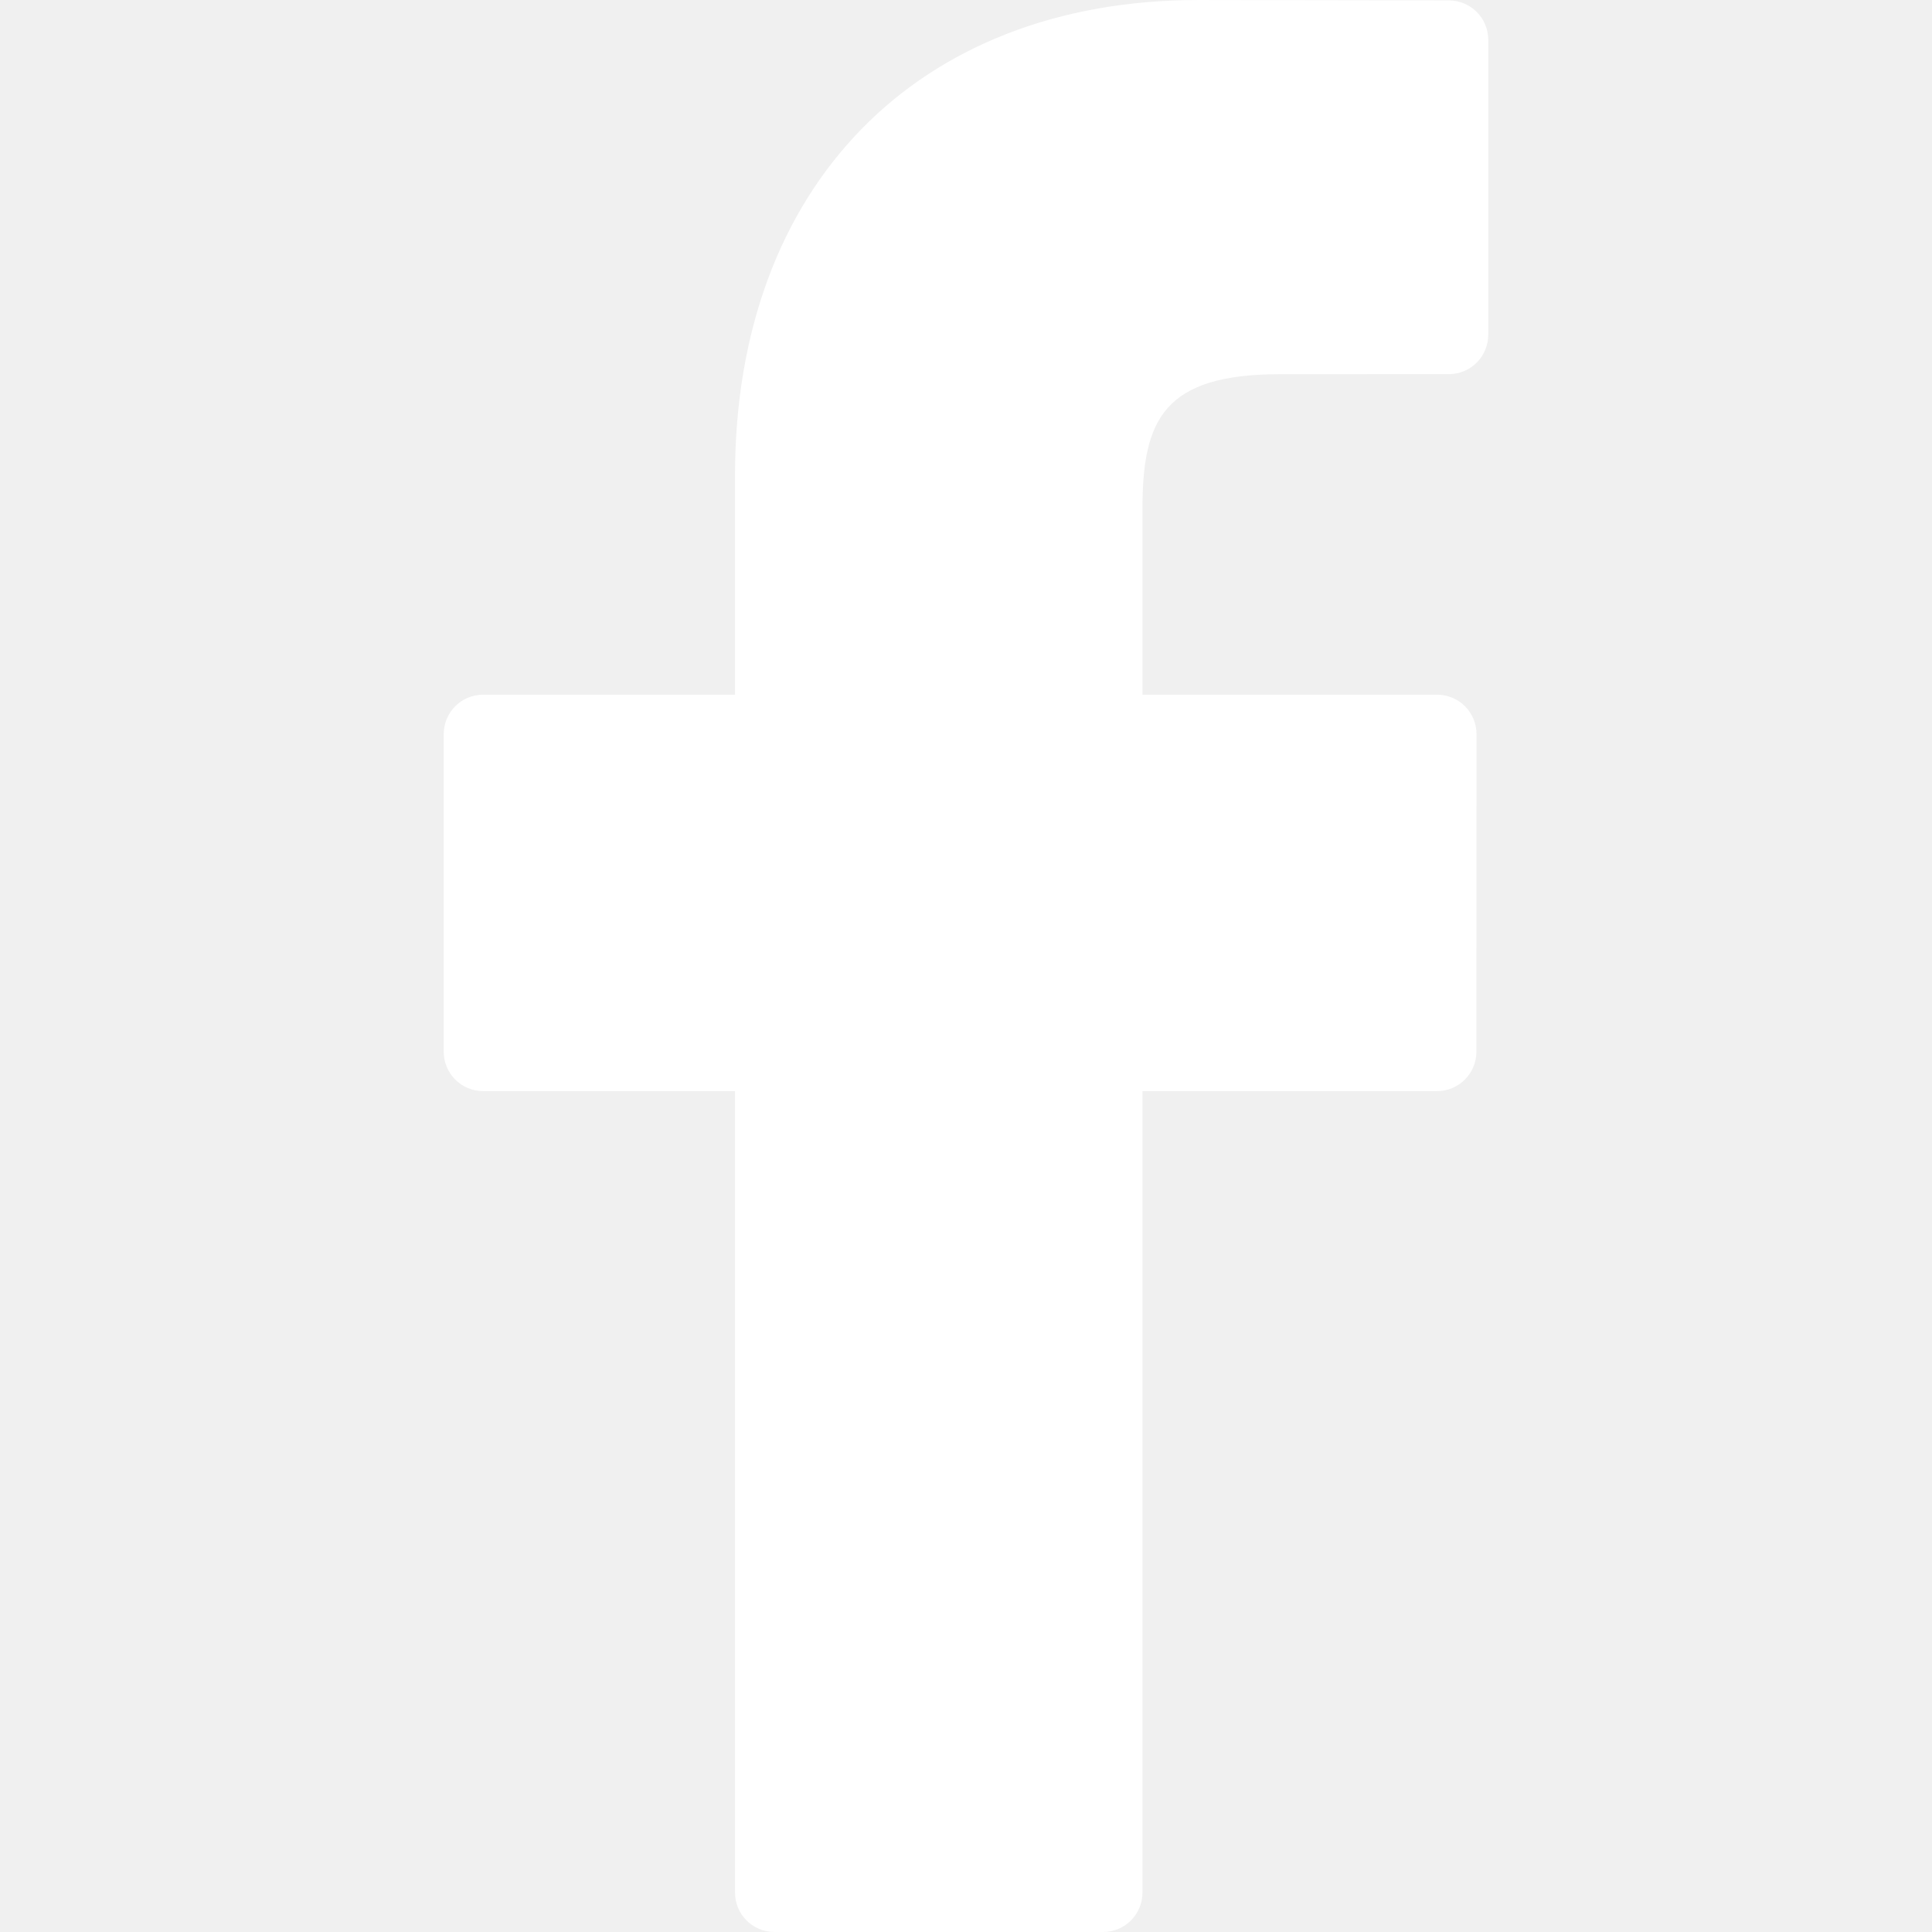
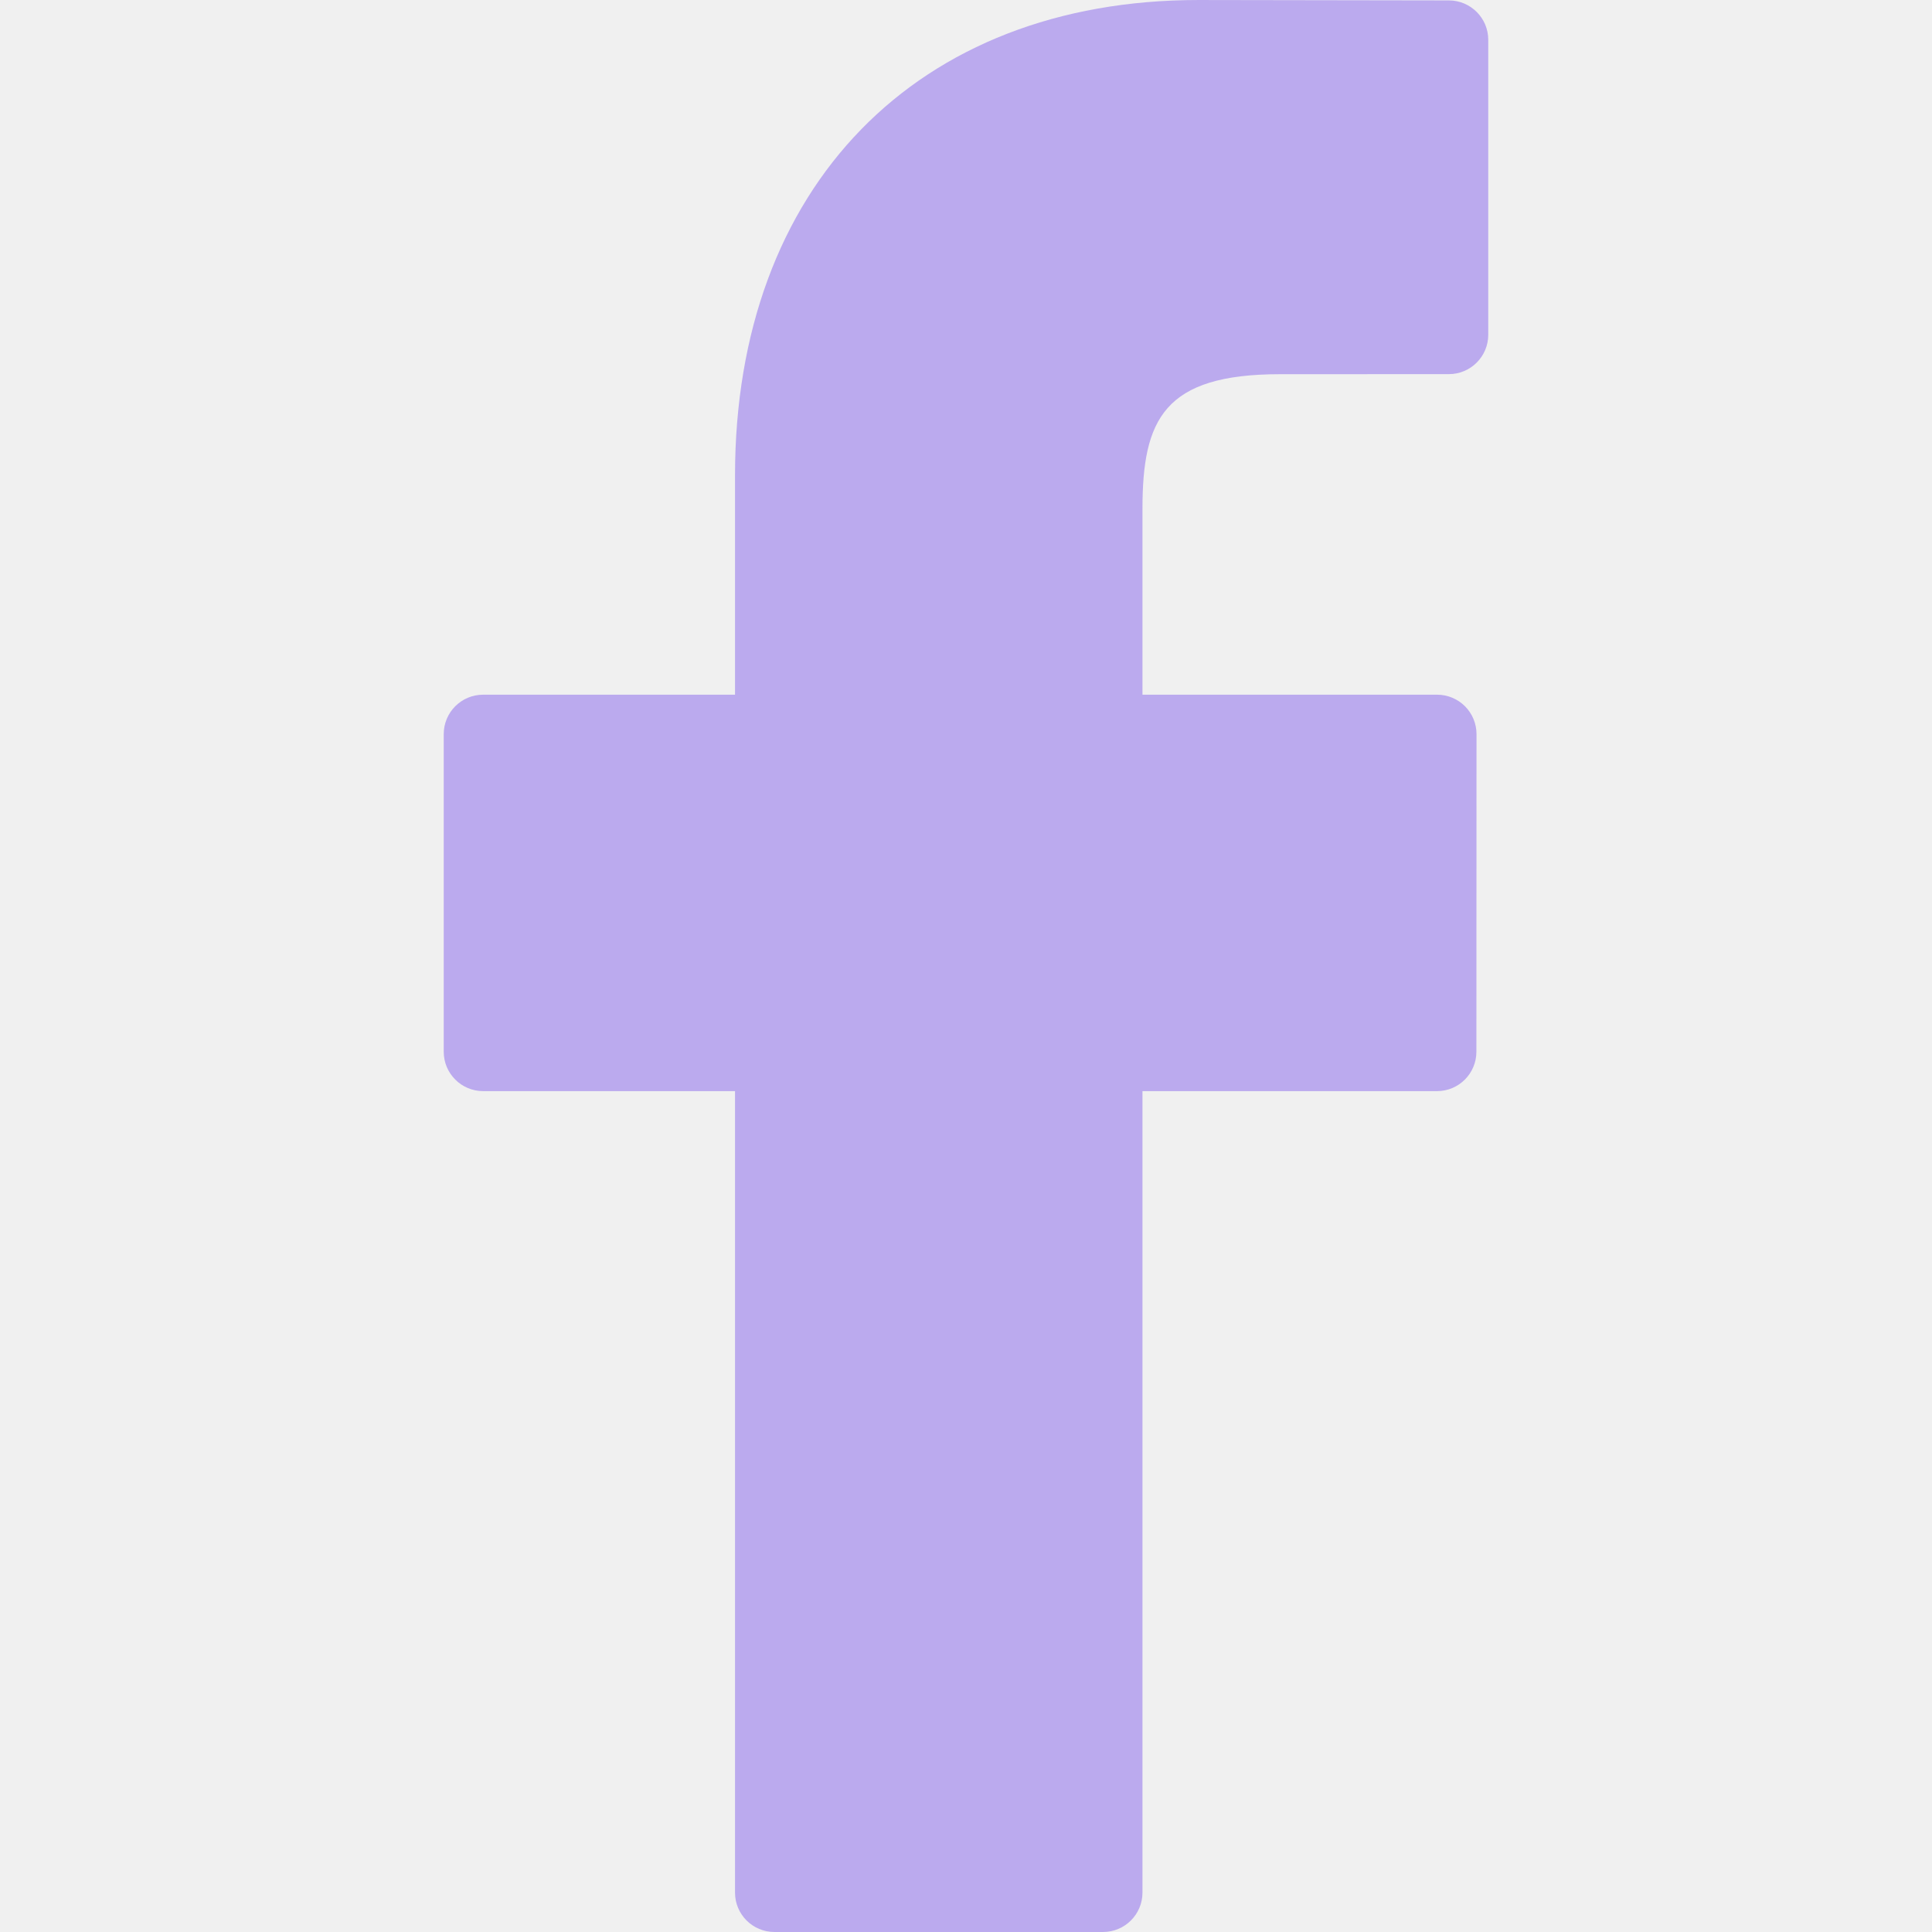
<svg xmlns="http://www.w3.org/2000/svg" version="1.1" id="Capa_1" x="0px" y="0px" width="512px" height="512px" viewBox="0 0 96.124 96.123" style="enable-background:new 0 0 96.124 96.123;" xml:space="preserve">
  <g>
-     <path d="M72.089,0.02L59.624,0C45.62,0,36.57,9.285,36.57,23.656v10.907H24.037c-1.083,0-1.96,0.878-1.96,1.961v15.803   c0,1.083,0.878,1.96,1.96,1.96h12.533v39.876c0,1.083,0.877,1.96,1.96,1.96h16.352c1.083,0,1.96-0.878,1.96-1.96V54.287h14.654   c1.083,0,1.96-0.877,1.96-1.96l0.006-15.803c0-0.52-0.207-1.018-0.574-1.386c-0.367-0.368-0.867-0.575-1.387-0.575H56.842v-9.246   c0-4.444,1.059-6.7,6.848-6.7l8.397-0.003c1.082,0,1.959-0.878,1.959-1.96V1.98C74.046,0.899,73.17,0.022,72.089,0.02z" fill="#FFFFFF" />
+     <path d="M72.089,0.02L59.624,0C45.62,0,36.57,9.285,36.57,23.656v10.907H24.037c-1.083,0-1.96,0.878-1.96,1.961v15.803   c0,1.083,0.878,1.96,1.96,1.96h12.533v39.876c0,1.083,0.877,1.96,1.96,1.96h16.352c1.083,0,1.96-0.878,1.96-1.96V54.287h14.654   c1.083,0,1.96-0.877,1.96-1.96l0.006-15.803c0-0.52-0.207-1.018-0.574-1.386c-0.367-0.368-0.867-0.575-1.387-0.575H56.842v-9.246   c0-4.444,1.059-6.7,6.848-6.7l8.397-0.003c1.082,0,1.959-0.878,1.959-1.96V1.98C74.046,0.899,73.17,0.022,72.089,0.02z" fill="#bbaaee" />
  </g>
  <g>
</g>
  <g>
</g>
  <g>
</g>
  <g>
</g>
  <g>
</g>
  <g>
</g>
  <g>
</g>
  <g>
</g>
  <g>
</g>
  <g>
</g>
  <g>
</g>
  <g>
</g>
  <g>
</g>
  <g>
</g>
  <g>
</g>
</svg>
